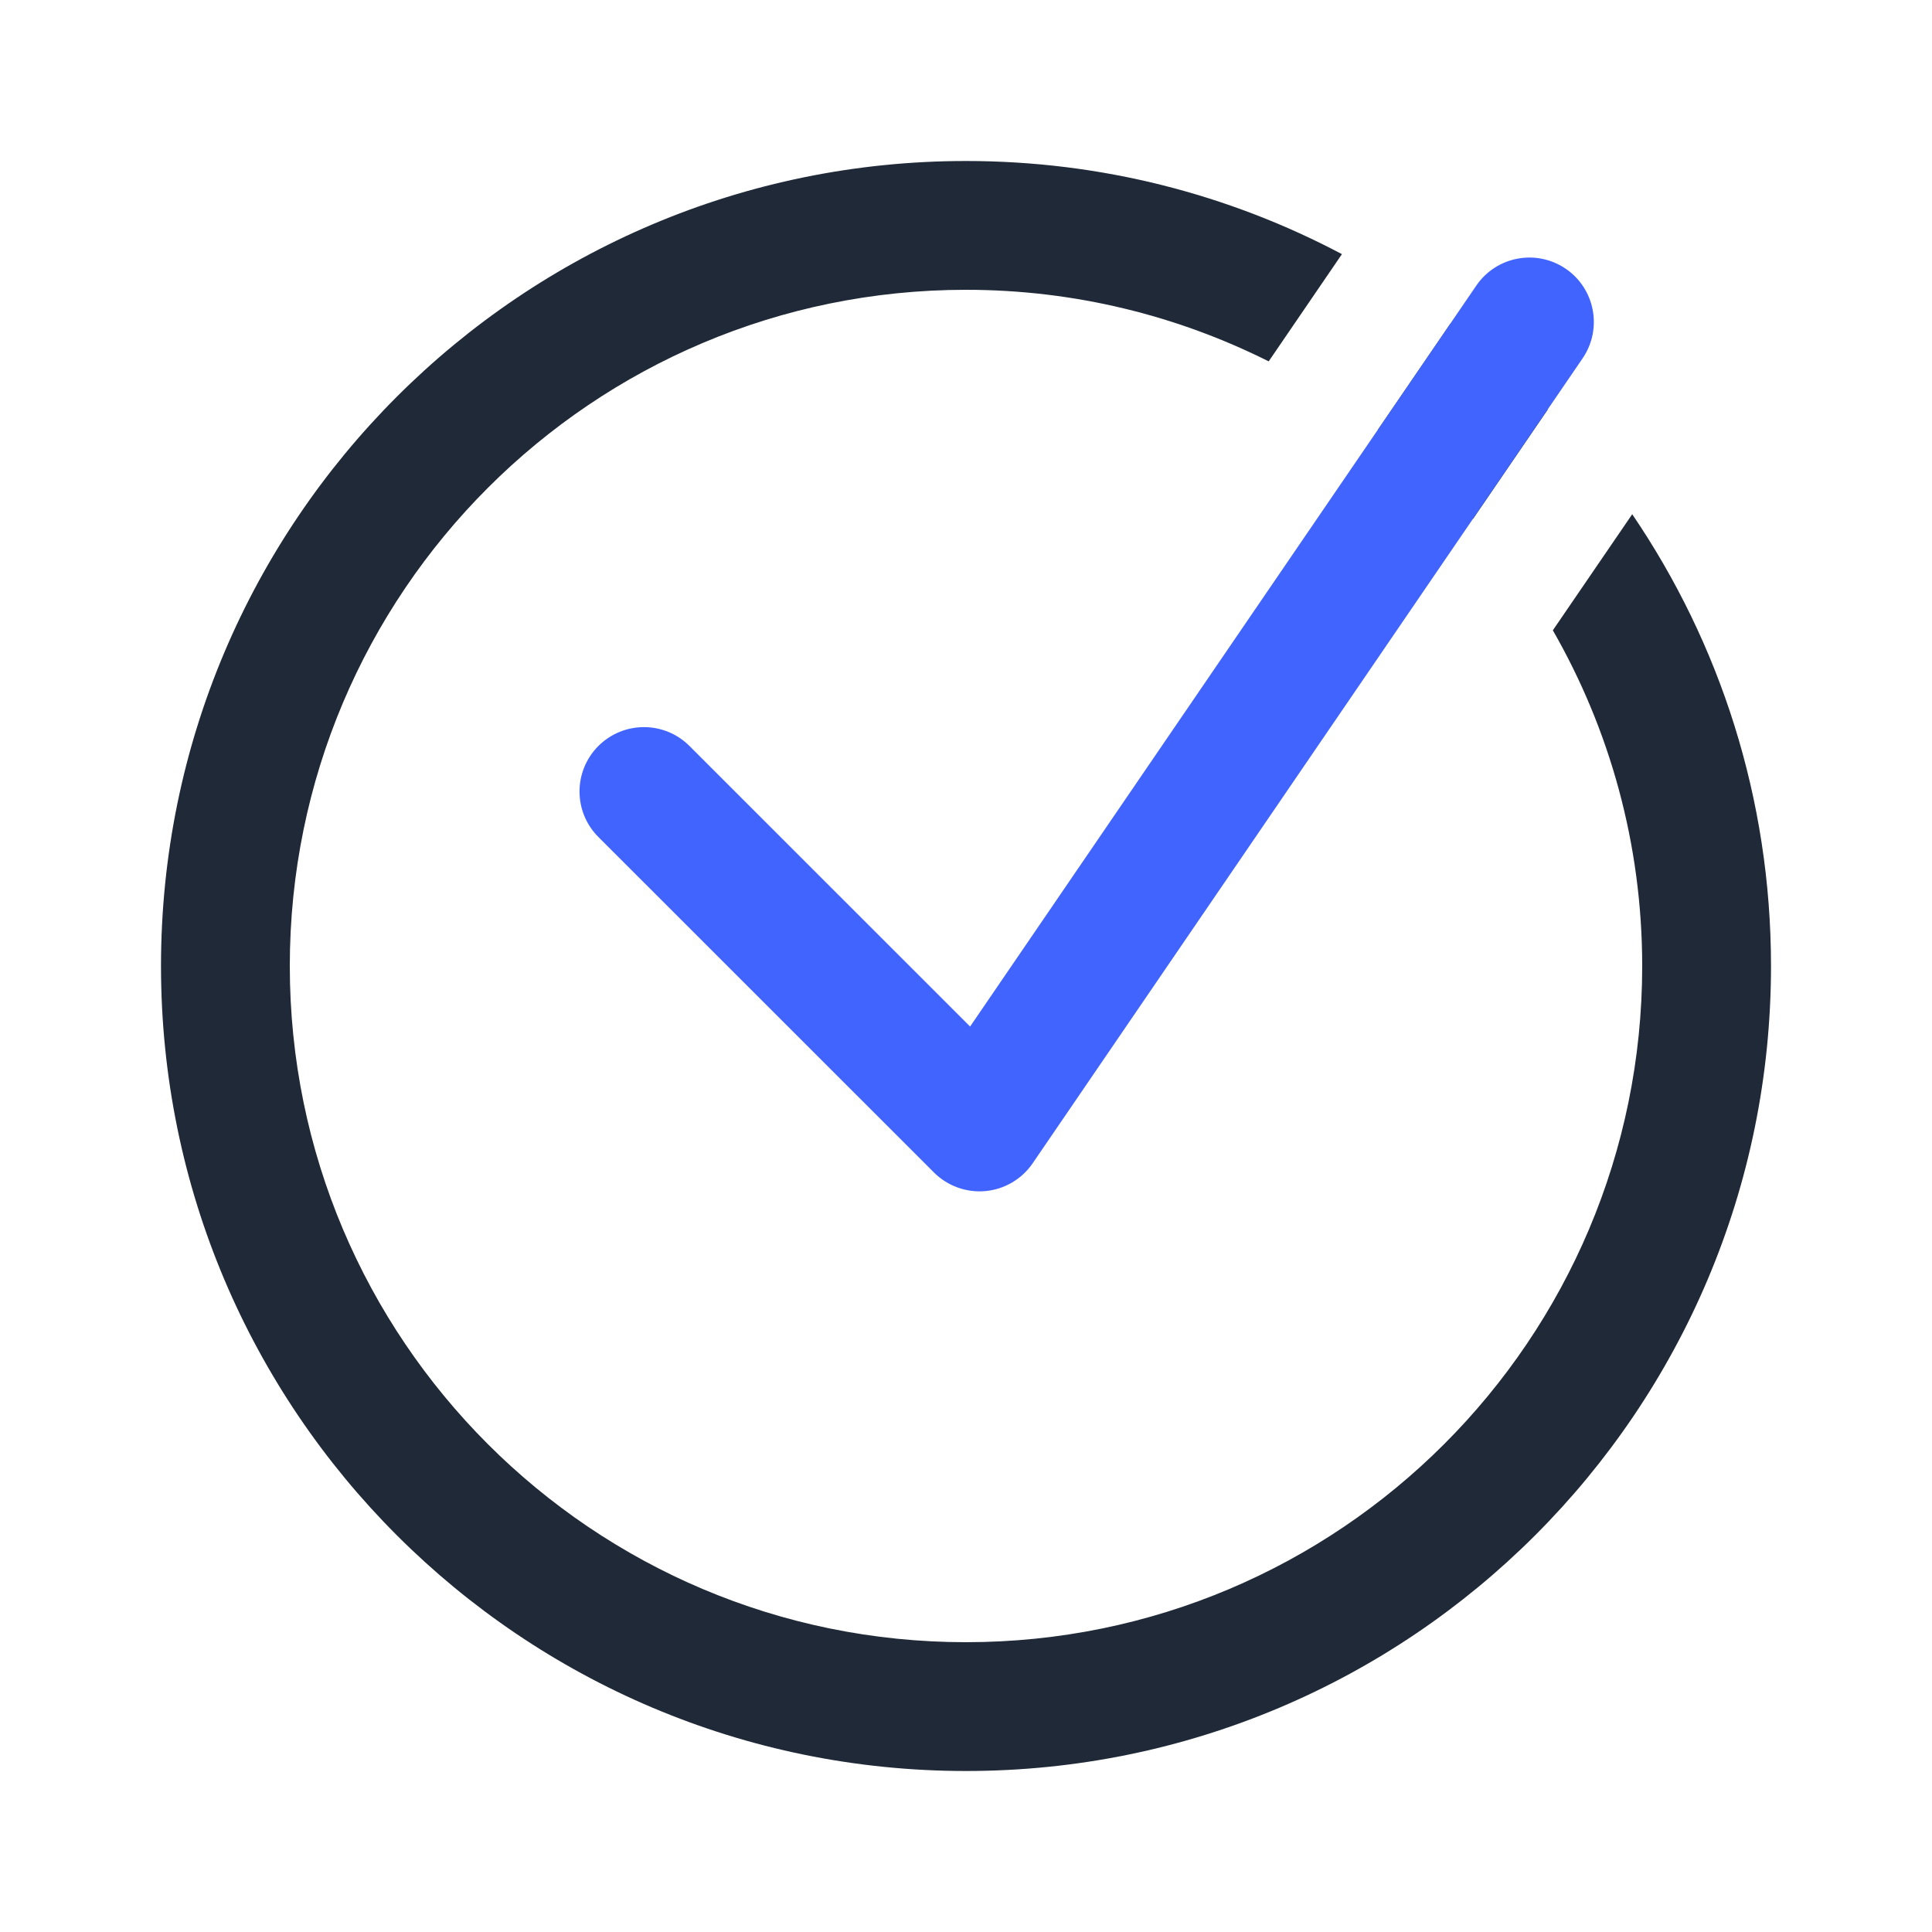
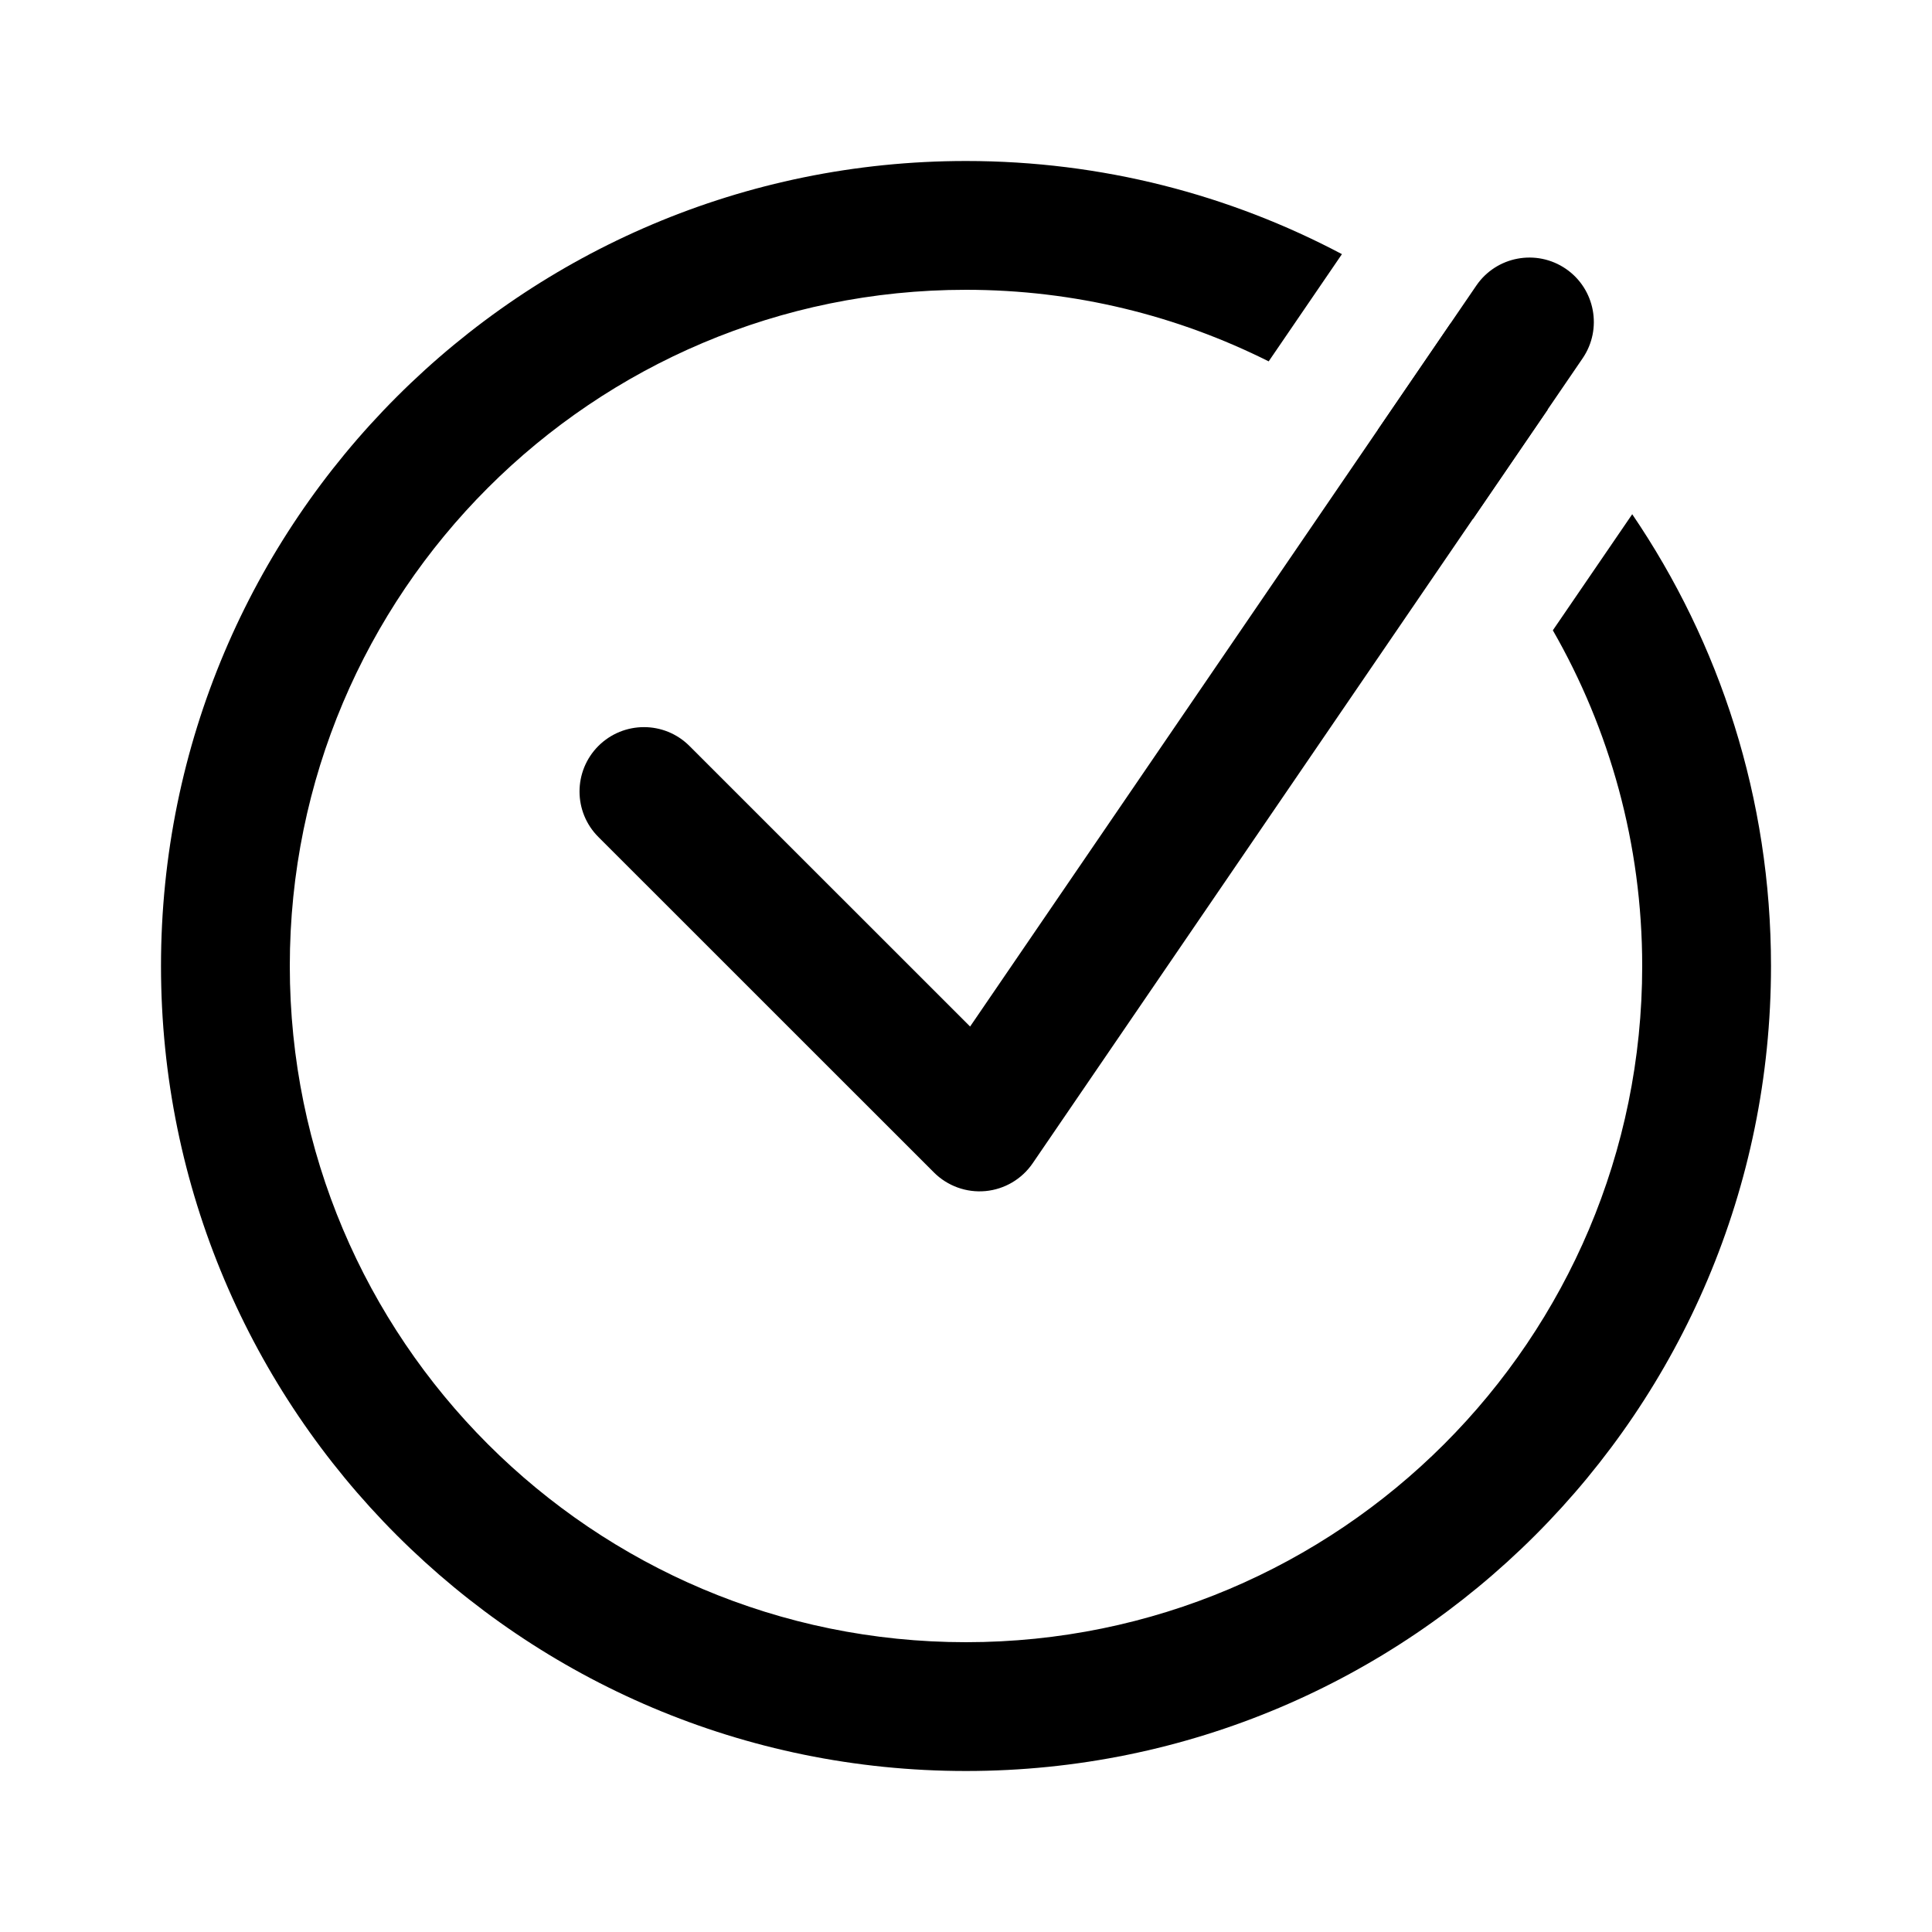
- <svg xmlns="http://www.w3.org/2000/svg" width="24" height="24" viewBox="0 0 24 24" fill="none">
-   <path d="M12 2C13.687 2 15.276 2.419 16.67 3.157L15.76 4.489C14.628 3.922 13.352 3.6 12 3.6C7.361 3.6 3.6 7.361 3.6 12C3.6 16.639 7.361 20.4 12 20.4C16.639 20.4 20.4 16.639 20.4 12C20.4 10.482 19.995 9.059 19.29 7.83L20.276 6.388C21.364 7.988 22 9.919 22 12C22 17.523 17.523 22 12 22C6.477 22 2 17.523 2 12C2 6.477 6.477 2 12 2ZM18.021 4.016C18.452 4.34 18.853 4.701 19.225 5.09L18.299 6.445C17.941 6.04 17.545 5.67 17.116 5.34L18.021 4.016Z" fill="#1F2937" />
-   <path fill-rule="evenodd" clip-rule="evenodd" d="M19.451 3.339C19.815 3.588 19.909 4.086 19.66 4.451L12.828 14.451C12.694 14.647 12.479 14.774 12.242 14.796C12.005 14.818 11.77 14.733 11.602 14.565L7.434 10.398C7.121 10.086 7.121 9.58 7.433 9.267C7.746 8.955 8.252 8.954 8.565 9.267L12.051 12.752L18.339 3.548C18.588 3.183 19.086 3.09 19.451 3.339Z" fill="#4164FF" />
+ <svg xmlns="http://www.w3.org/2000/svg" width="24" height="24" viewBox="0 0 24 24" fill="currentColor">
+   <path d="M12 2C13.687 2 15.276 2.419 16.67 3.157L15.76 4.489C14.628 3.922 13.352 3.6 12 3.6C7.361 3.6 3.6 7.361 3.6 12C3.6 16.639 7.361 20.4 12 20.4C16.639 20.4 20.4 16.639 20.4 12C20.4 10.482 19.995 9.059 19.29 7.83L20.276 6.388C21.364 7.988 22 9.919 22 12C22 17.523 17.523 22 12 22C6.477 22 2 17.523 2 12C2 6.477 6.477 2 12 2ZM18.021 4.016C18.452 4.34 18.853 4.701 19.225 5.09L18.299 6.445C17.941 6.04 17.545 5.67 17.116 5.34L18.021 4.016Z" fill="currentColor" />
+   <path fill-rule="evenodd" clip-rule="evenodd" d="M19.451 3.339C19.815 3.588 19.909 4.086 19.66 4.451L12.828 14.451C12.694 14.647 12.479 14.774 12.242 14.796C12.005 14.818 11.77 14.733 11.602 14.565L7.434 10.398C7.121 10.086 7.121 9.58 7.433 9.267C7.746 8.955 8.252 8.954 8.565 9.267L12.051 12.752L18.339 3.548C18.588 3.183 19.086 3.09 19.451 3.339Z" fill="#currentColor" />
</svg>
